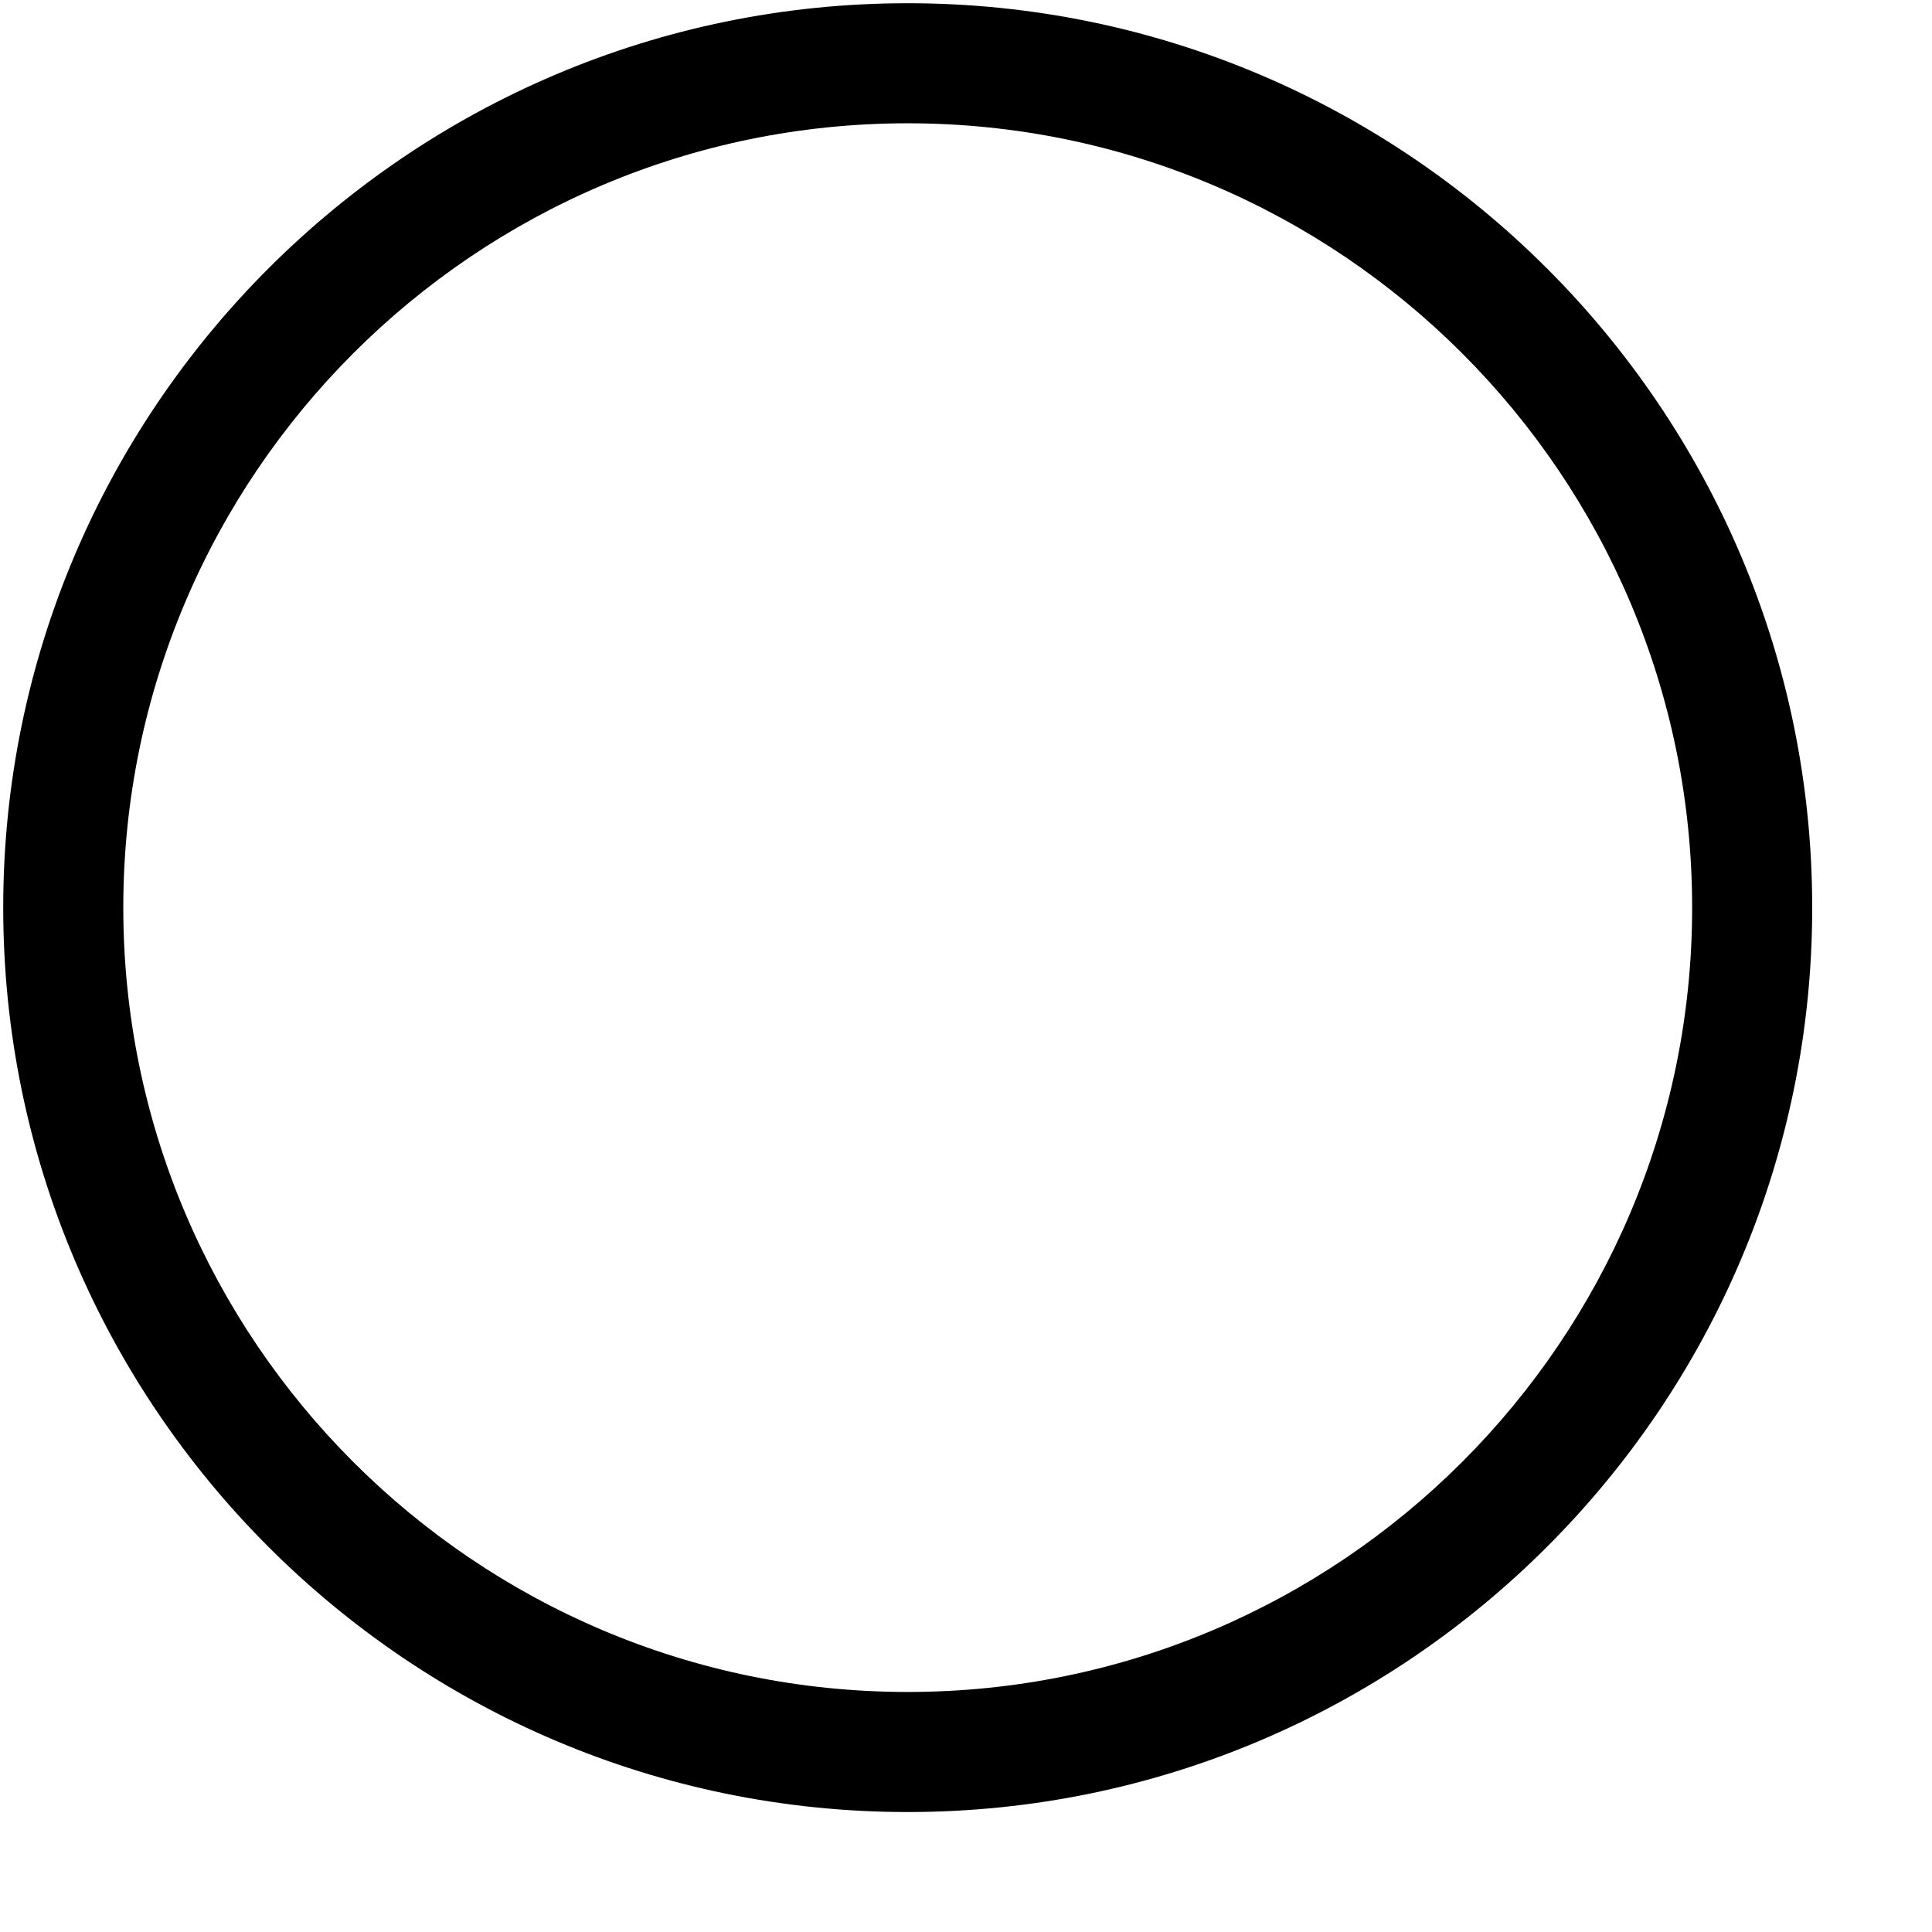
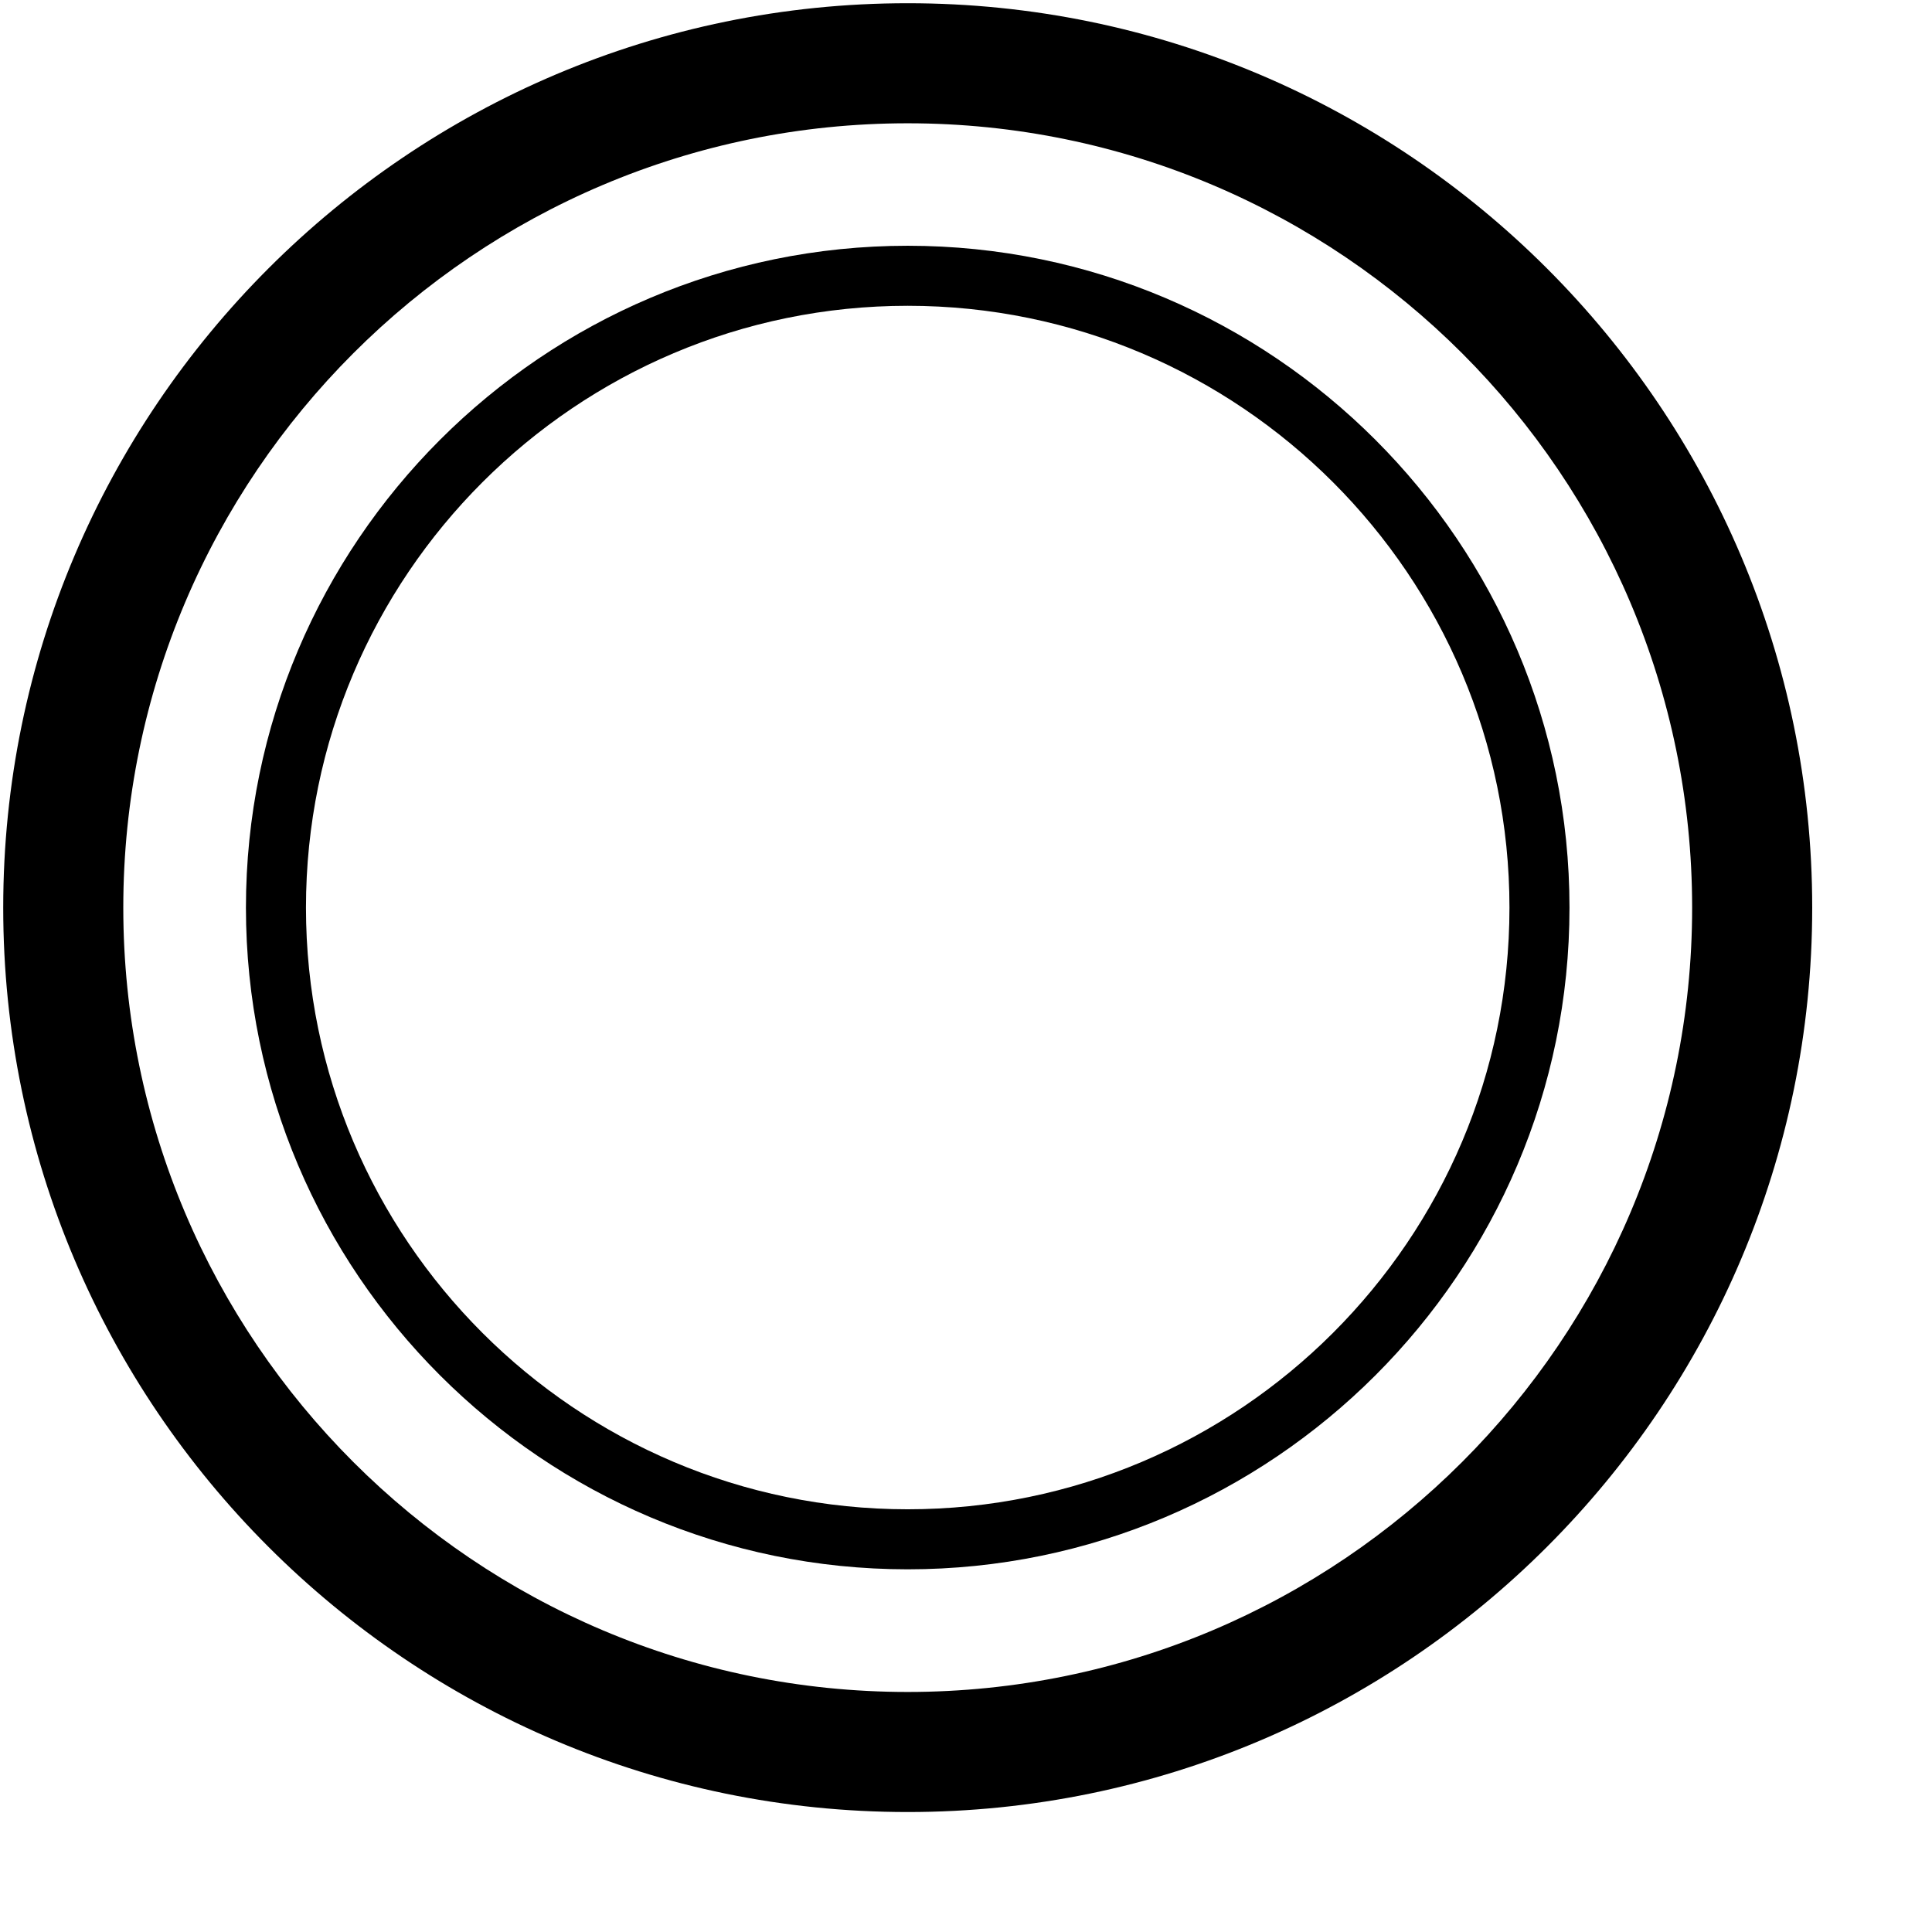
<svg xmlns="http://www.w3.org/2000/svg" version="1.1" id="Layer_1" x="0px" y="0px" width="600px" height="600px" viewBox="0 0 600 600" enable-background="new 0 0 600 600" xml:space="preserve">
  <g>
    <path d="M281.899,562.744C127.011,562.744,1,436.751,1,281.881C1,127.011,127.011,1,281.899,1   c154.888,0,280.899,126.011,280.899,280.881C562.799,436.751,436.787,562.744,281.899,562.744z M281.899,38.288   c-134.332,0-243.611,109.279-243.611,243.593s109.279,243.575,243.611,243.575s243.61-109.262,243.61-243.575   S416.231,38.288,281.899,38.288z" />
  </g>
+   <g>
+     <path d="M281.899,487.366c-113.321,0-205.522-92.183-205.522-205.485c0-113.339,92.201-205.558,205.522-205.558   c113.32,0,205.521,92.219,205.521,205.558C487.421,395.184,395.22,487.366,281.899,487.366z M281.899,94.967   c-103.052,0-186.878,83.844-186.878,186.914c0,103.016,83.826,186.842,186.878,186.842c103.052,0,186.878-83.826,186.878-186.842   C468.777,178.811,384.951,94.967,281.899,94.967z" />
+   </g>
</svg>
